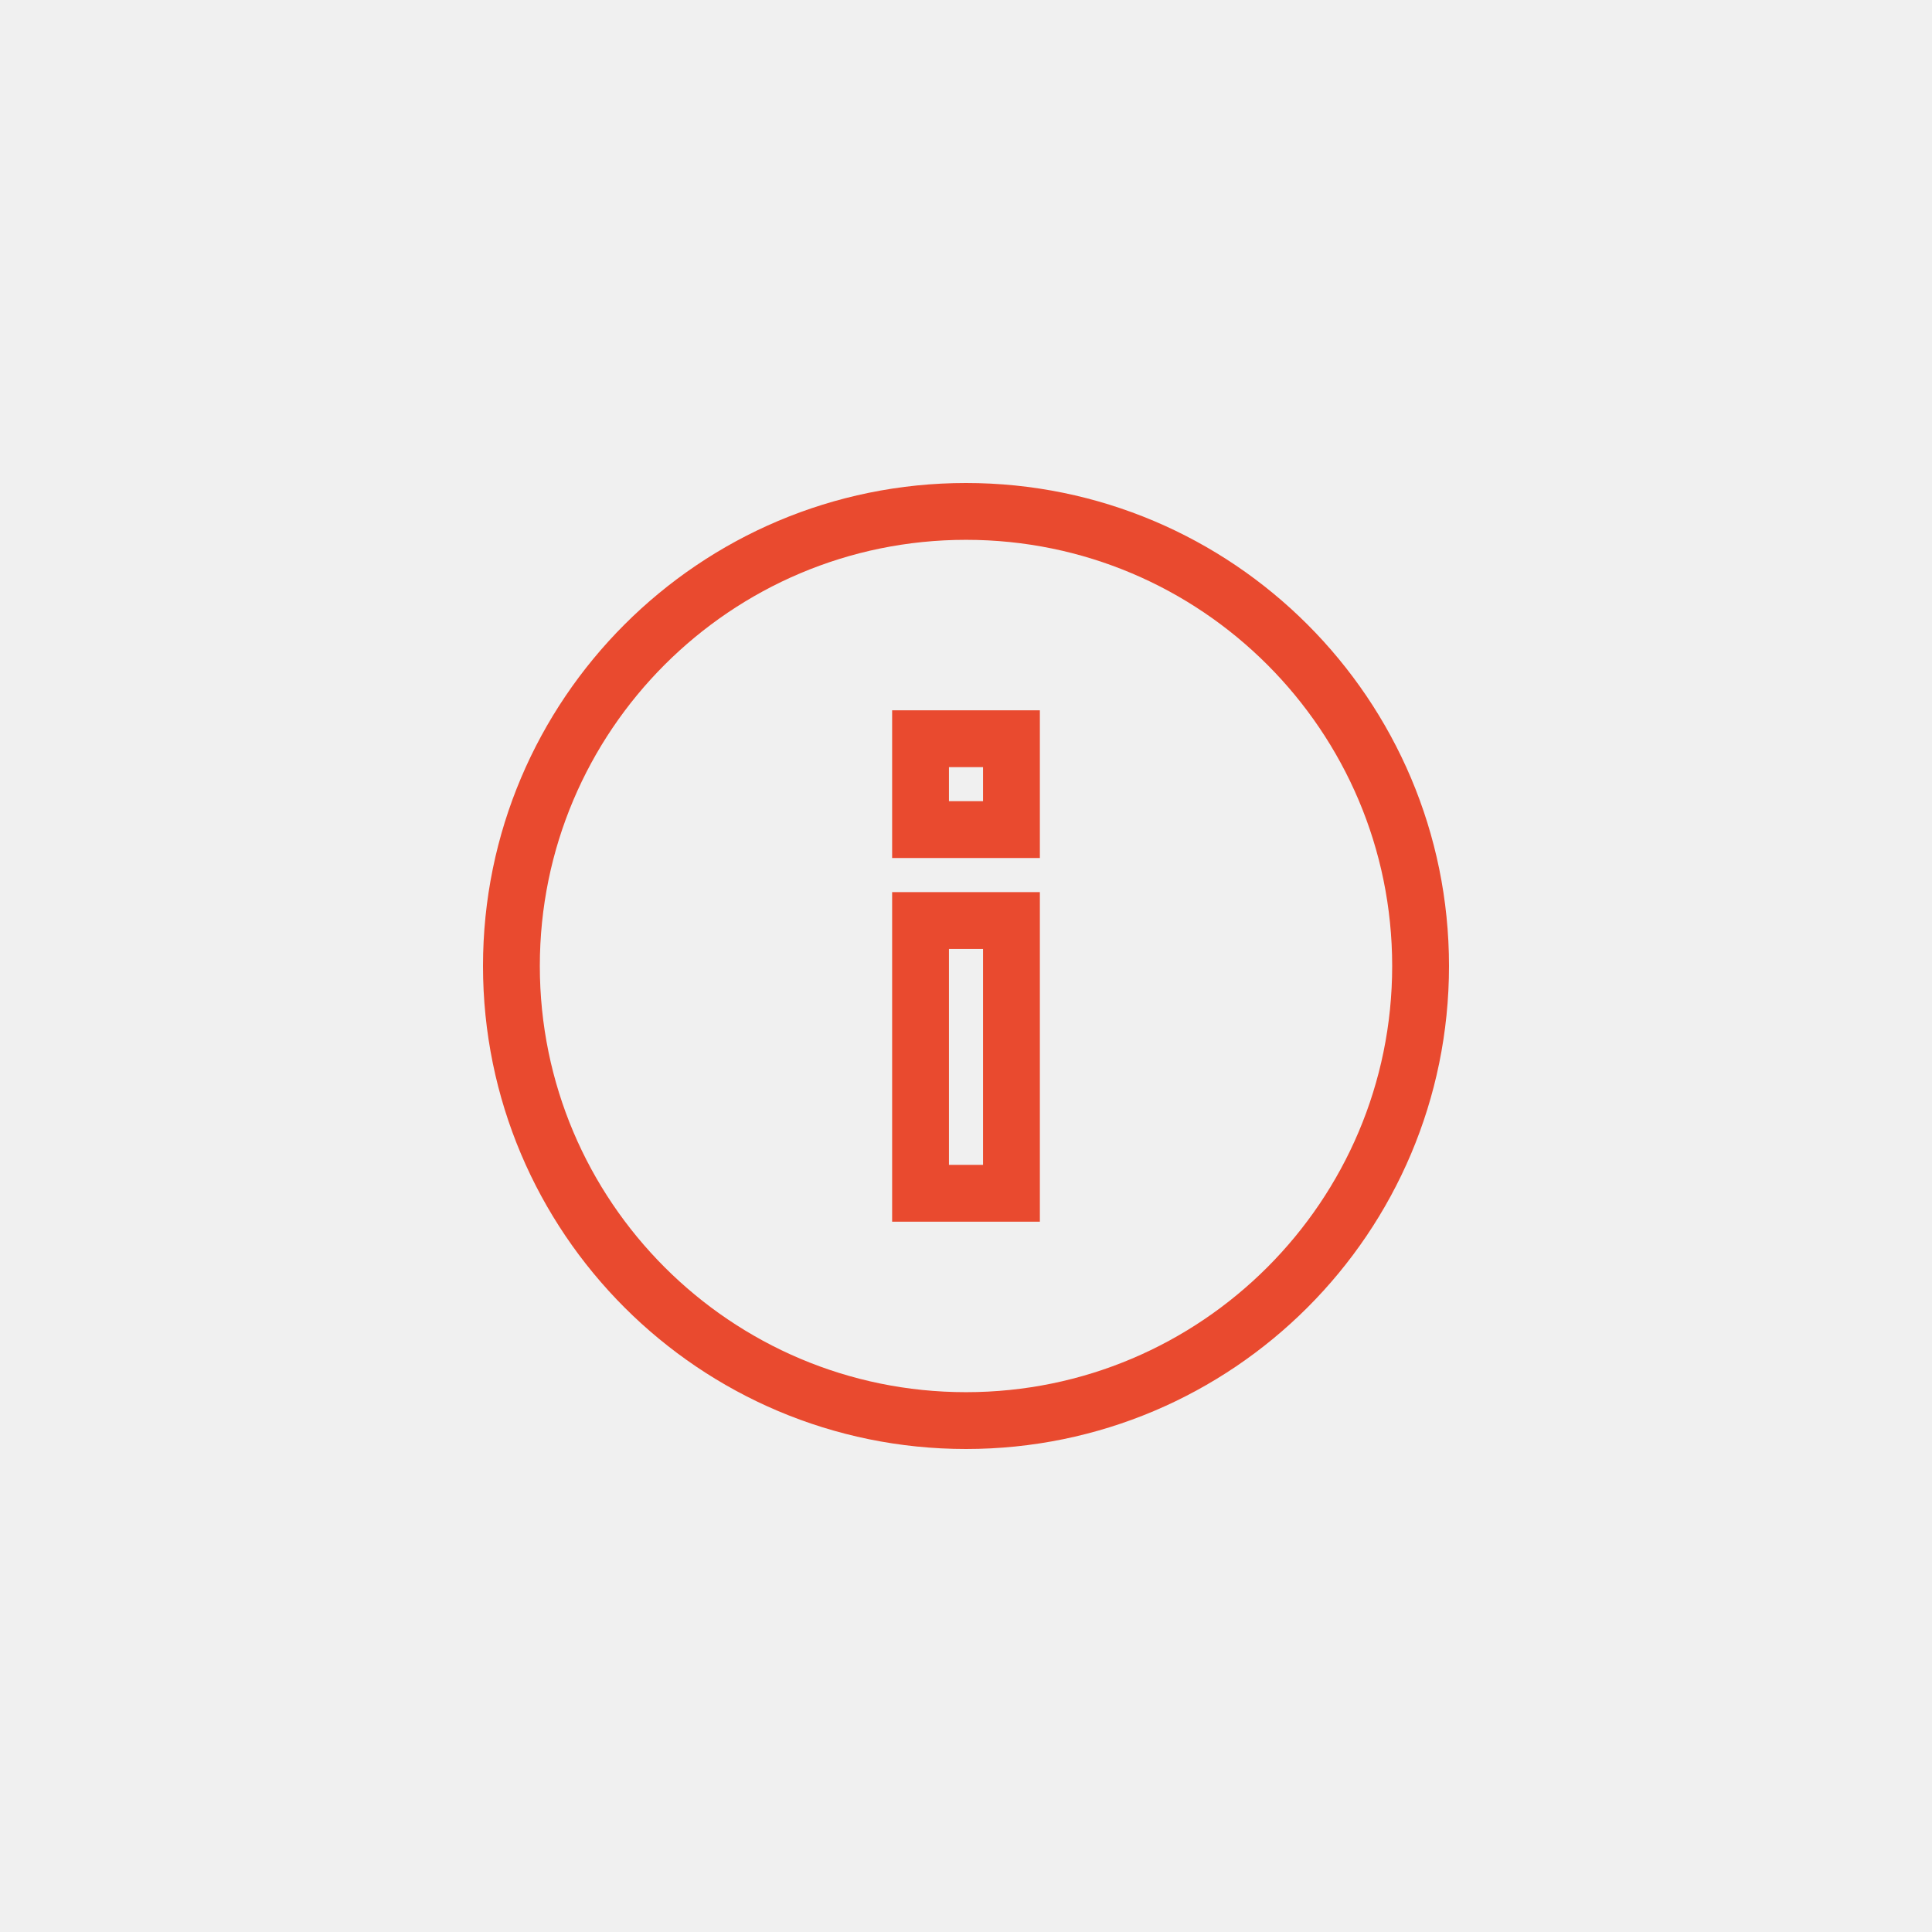
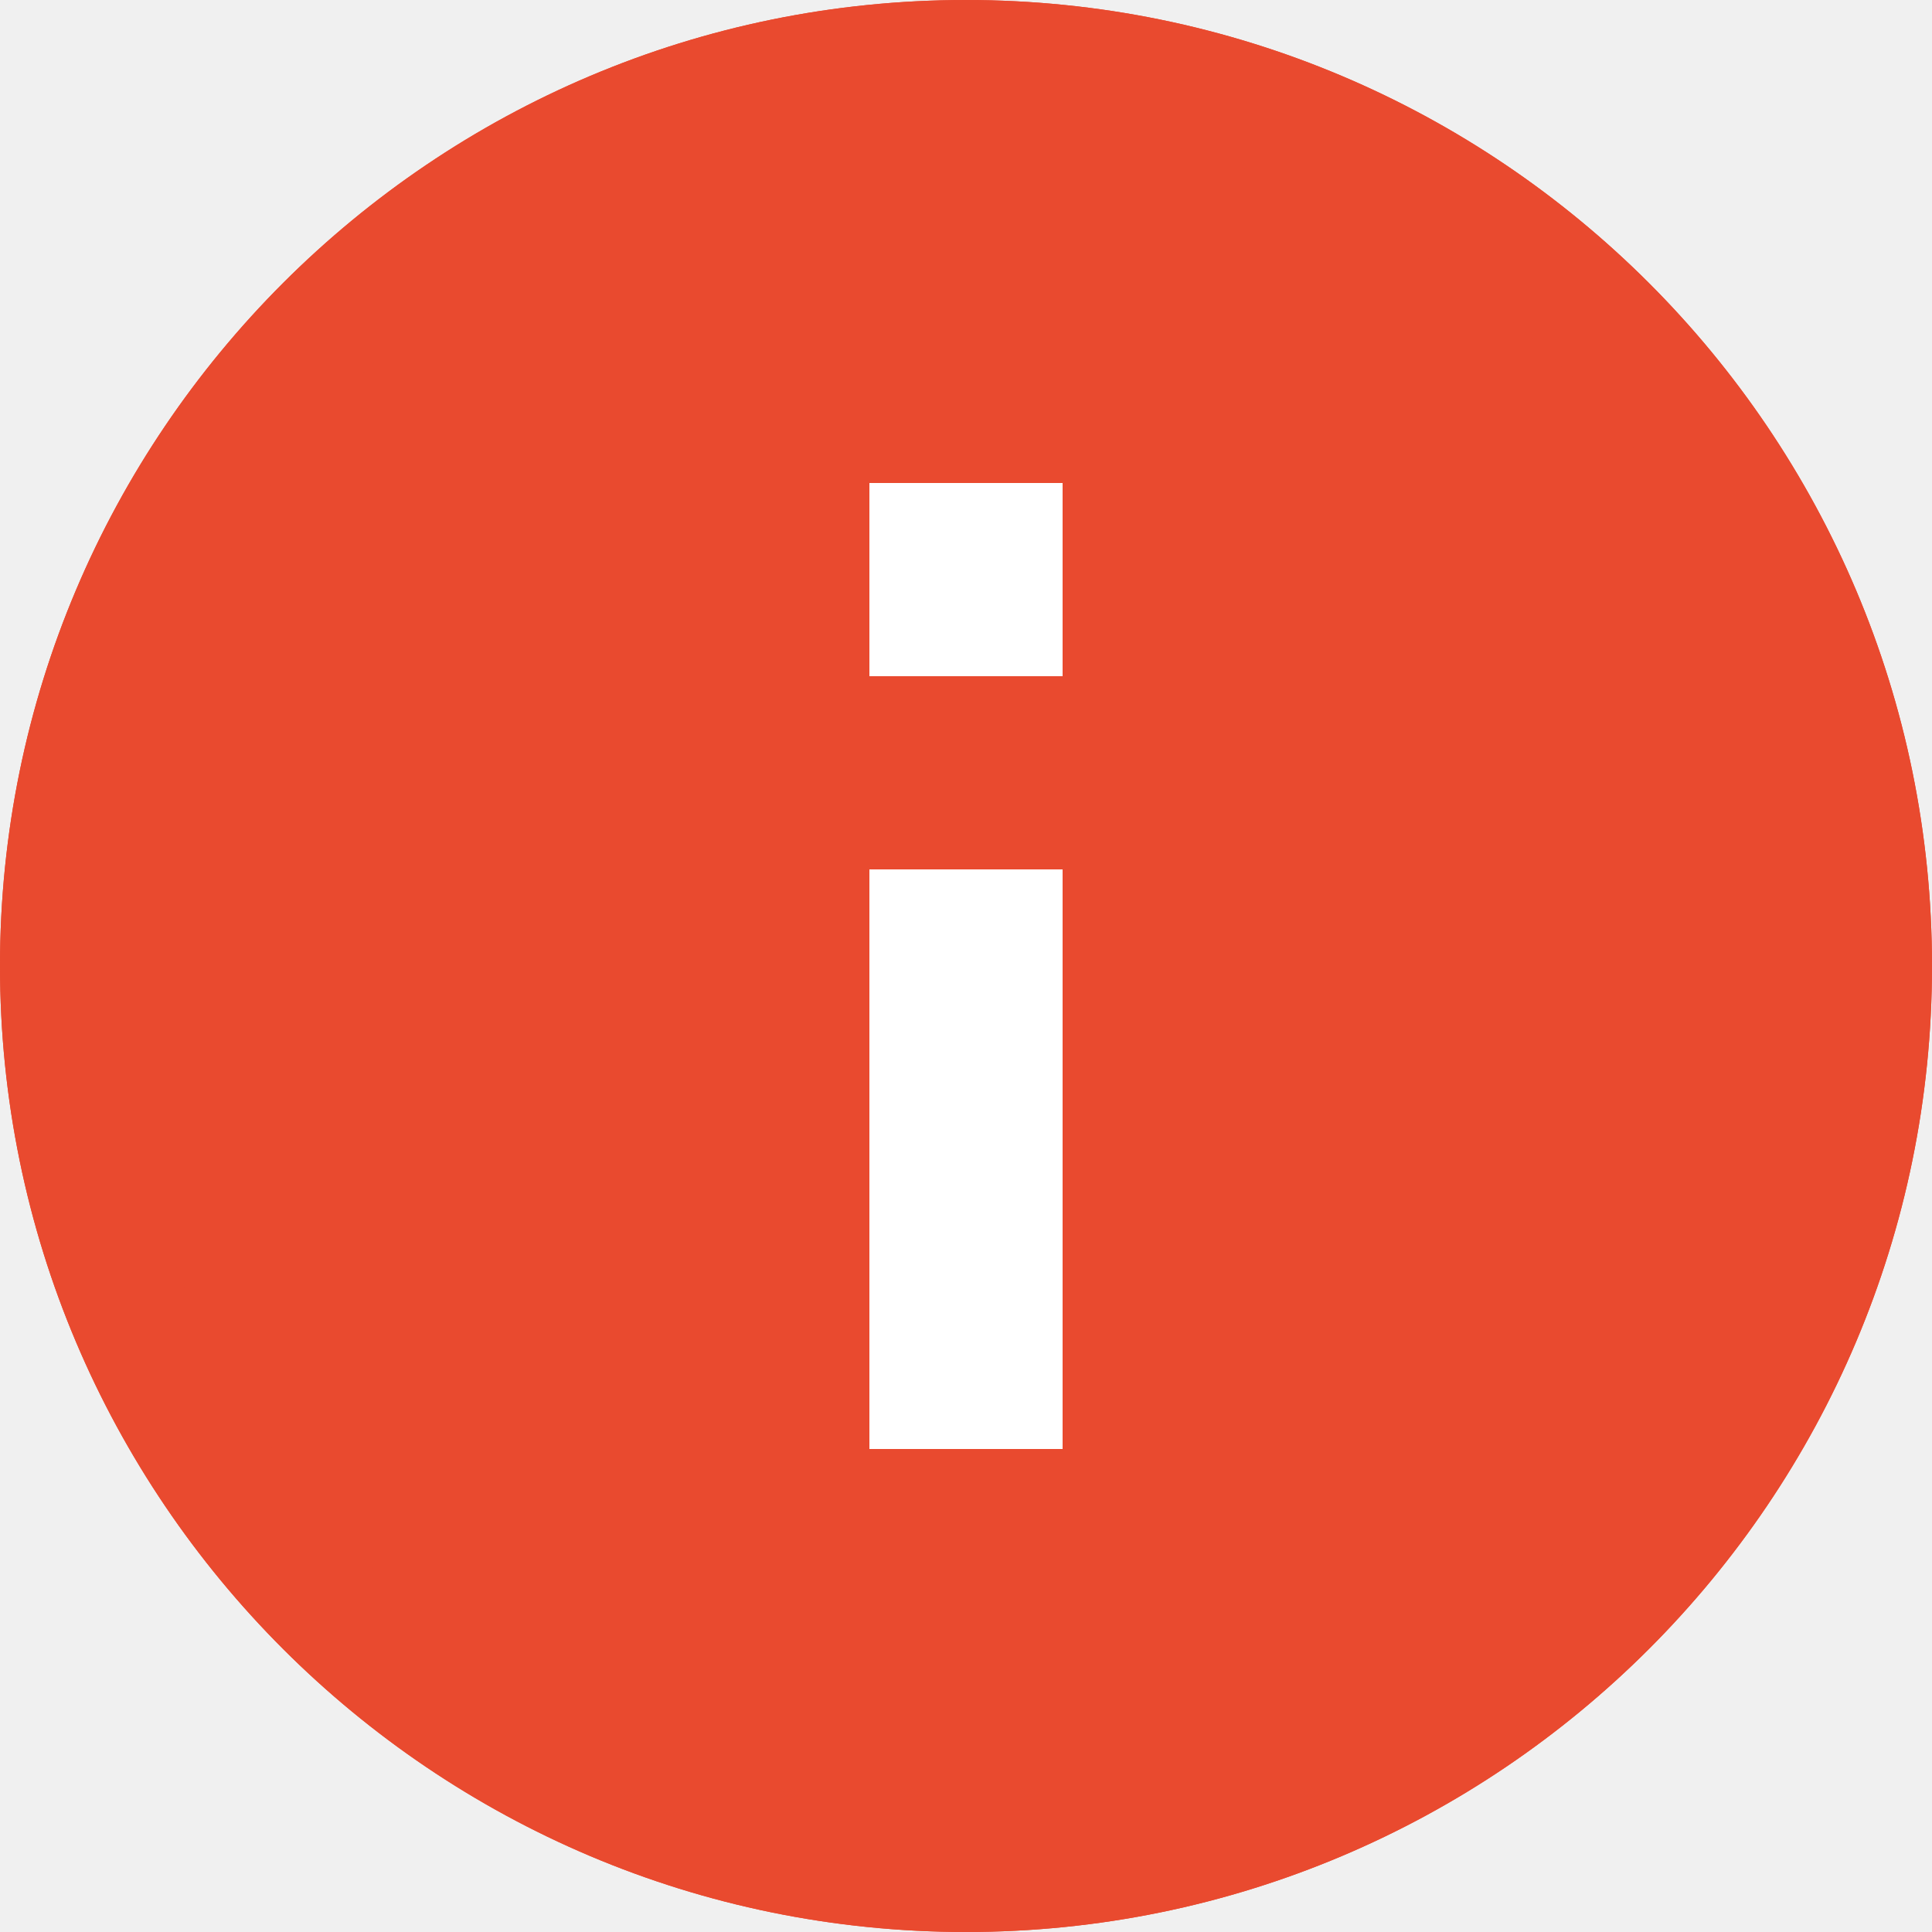
- <svg xmlns="http://www.w3.org/2000/svg" width="34px" height="34px" viewBox="0 0 34 34" version="1.1">
-   <defs />
-   <g id="Symbols" stroke="none" stroke-width="1" fill="none" fill-rule="evenodd">
-     <g id="Icon-/-Info">
-       <rect id="Rectangle" x="0" y="0" width="34" height="34" rx="17" />
-       <g id="ic_playlist_add_24px" transform="translate(5, 5)" stroke="#E94A2F" stroke-width="1">
-         <g id="Group" />
-       </g>
-       <g id="ic_info_24px" transform="translate(9, 9)" stroke="#E94A2F" stroke-width="1">
-         <path d="M8,0 C3.584,0 0,3.584 0,8 C0,12.416 3.584,16 8,16 C12.416,16 16,12.416 16,8 C16,3.584 12.416,0 8,0 Z M8.8,12 L7.2,12 L7.2,7.2 L8.8,7.2 L8.8,12 Z M8.8,5.6 L7.2,5.6 L7.2,4 L8.8,4 L8.8,5.6 Z" id="Shape" />
+ <svg xmlns="http://www.w3.org/2000/svg" xmlns:xlink="http://www.w3.org/1999/xlink" width="16px" height="16px" viewBox="0 0 16 16" version="1.1">
+   <defs>
+     <path d="M8,0 C3.584,0 0,3.584 0,8 C0,12.416 3.584,16 8,16 C12.416,16 16,12.416 16,8 C16,3.584 12.416,0 8,0 Z" id="path-1" />
+   </defs>
+   <g id="PatternLibrary" stroke="none" stroke-width="1" fill="none" fill-rule="evenodd">
+     <g id="Desktop-HD" transform="translate(-455, -533)">
+       <g id="Widget" transform="translate(55, 479)">
+         <g id="Badge">
+           <g id="Actions" transform="translate(54, 45)">
+             <g id="Icon-/-Down" transform="translate(337, 0)">
+               <g id="ic_info_24px" transform="translate(9, 9)">
+                 <g id="Path">
+                   <use fill="#E94A2F" fill-rule="evenodd" xlink:href="#path-1" />
+                   <path stroke="#E94A2F" stroke-width="1" d="M8,0.5 C12.14,0.5 15.5,3.86 15.5,8 C15.5,12.14 12.14,15.5 8,15.5 C3.86,15.5 0.5,12.14 0.5,8 C0.5,3.86 3.86,0.5 8,0.5 Z" />
+                 </g>
+                 <path d="M8.8,12 L7.2,12 L7.2,7.2 L8.8,7.2 L8.8,12 Z M8.8,5.6 L7.2,5.6 L7.2,4 L8.8,4 L8.8,5.6 Z" id="Shape" fill="#FFFFFF" />
+               </g>
+             </g>
+           </g>
+         </g>
      </g>
    </g>
  </g>
</svg>
